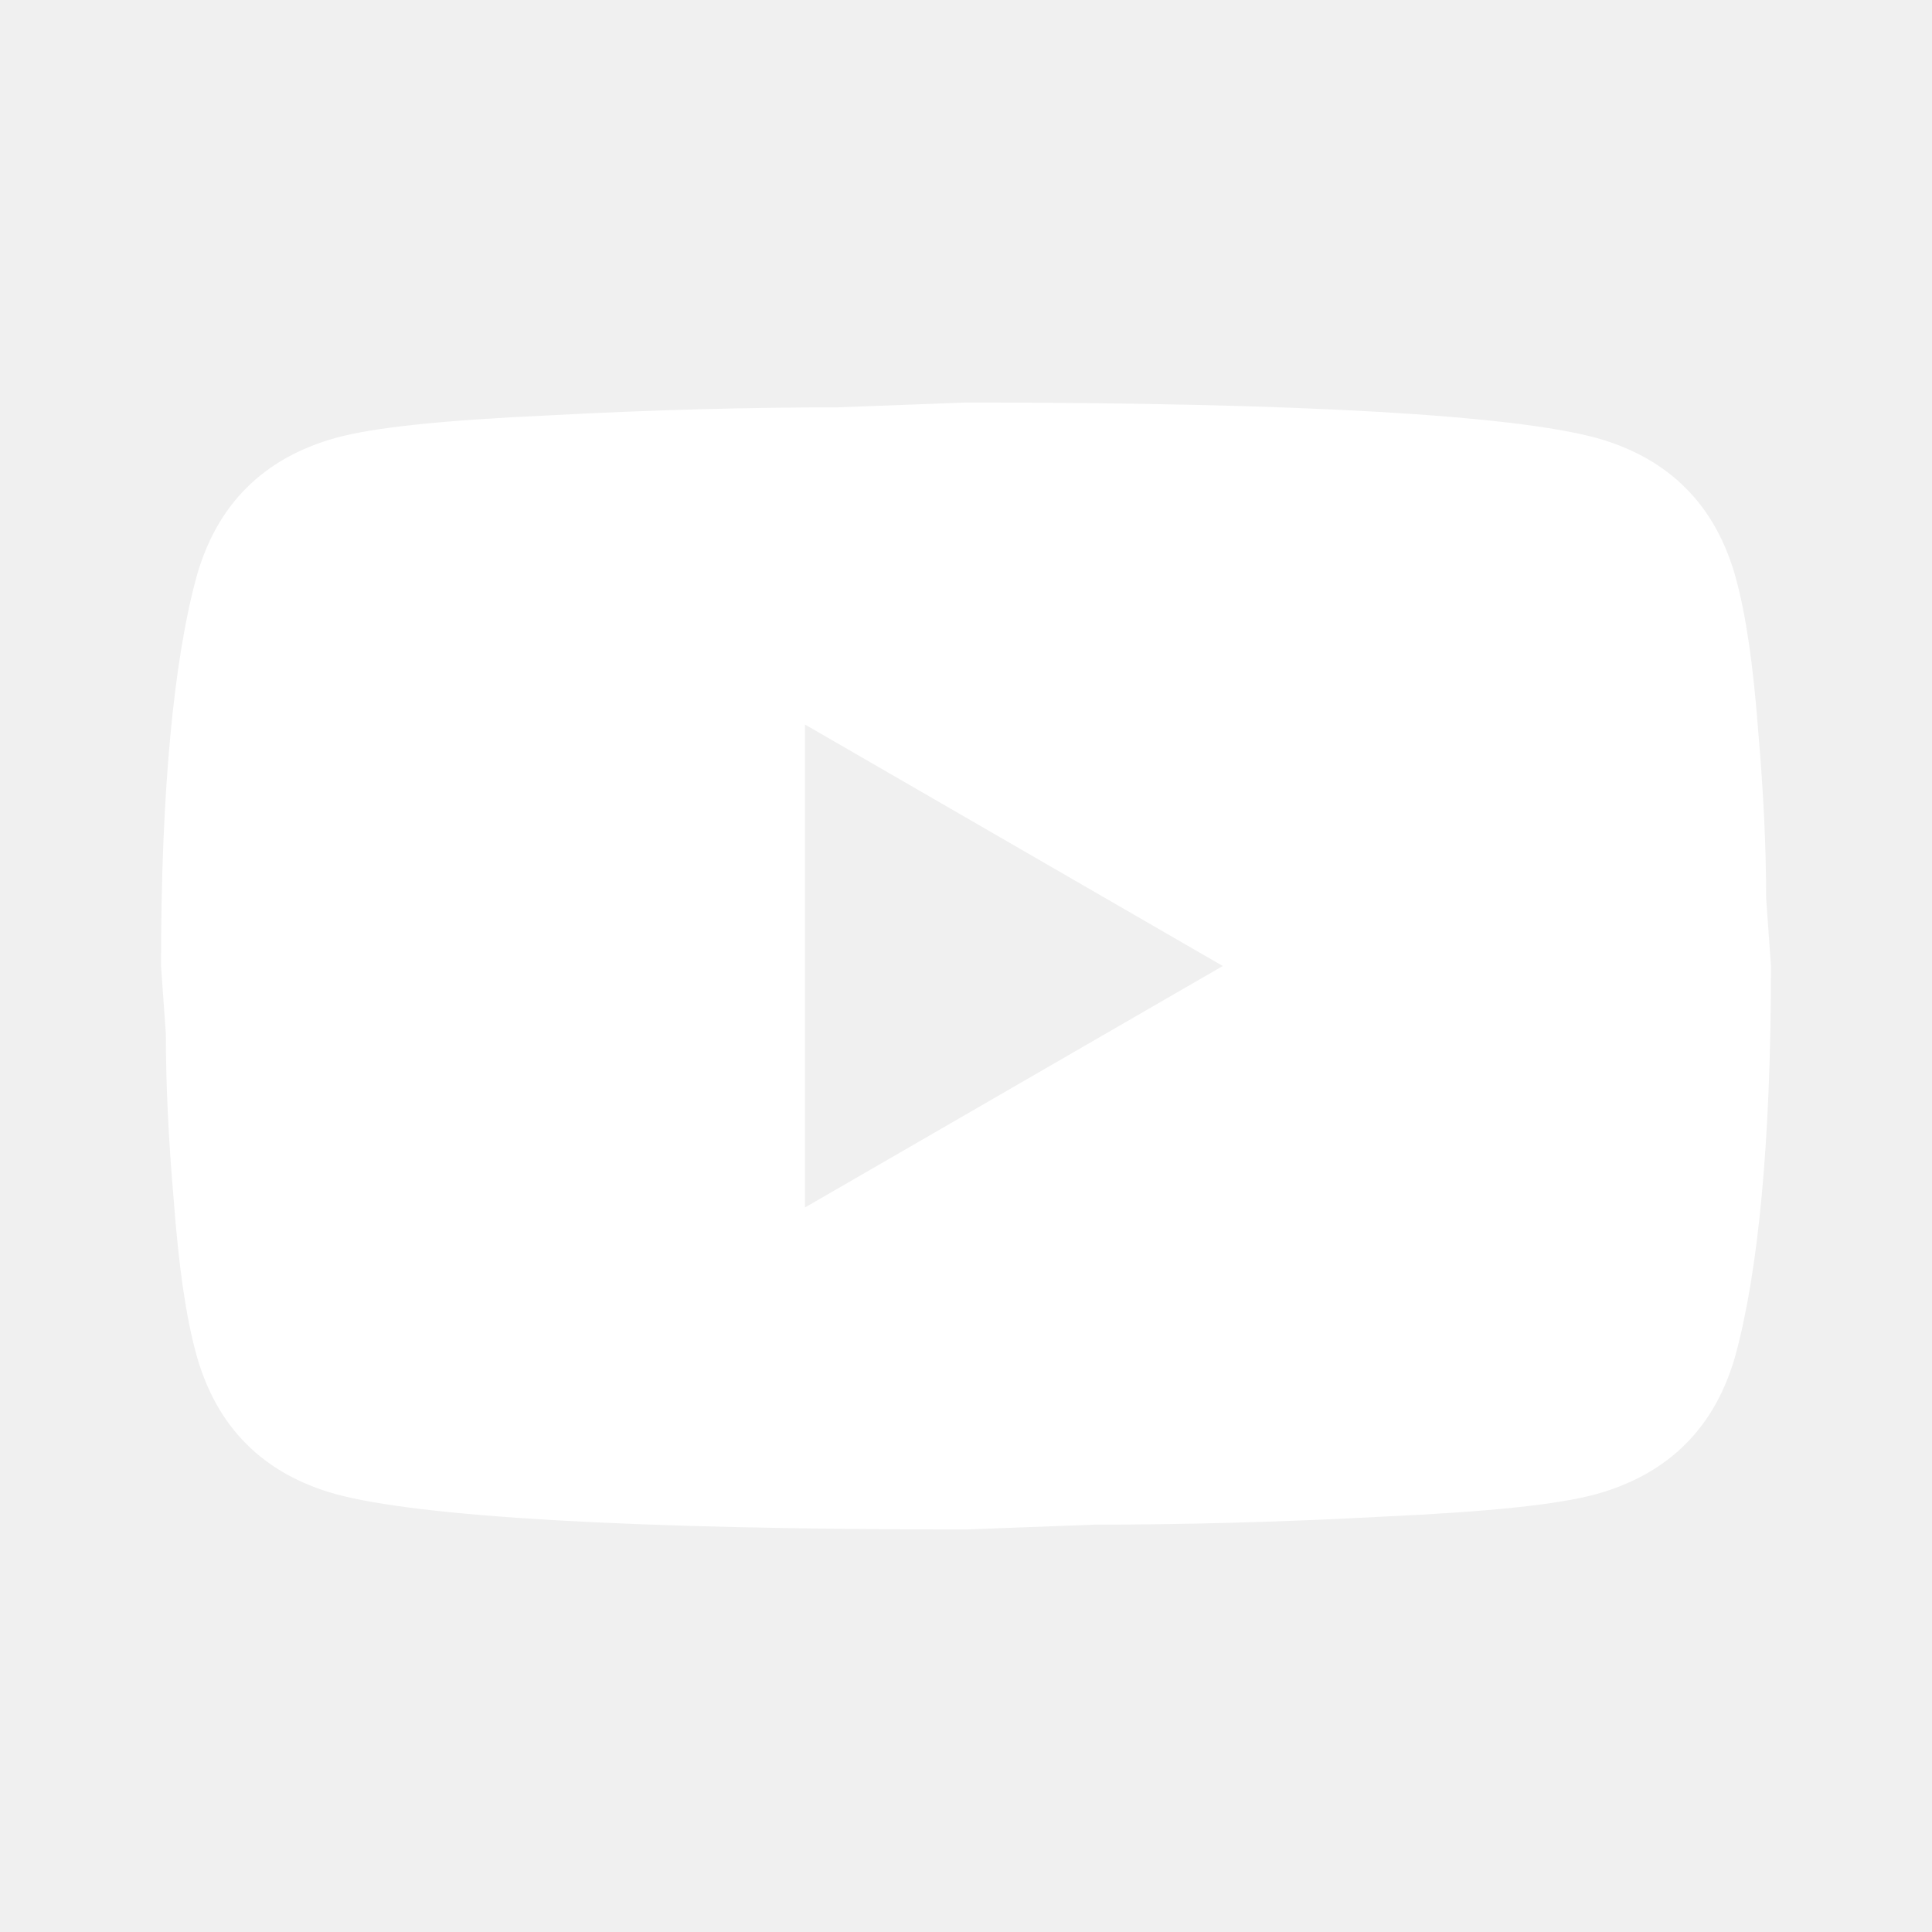
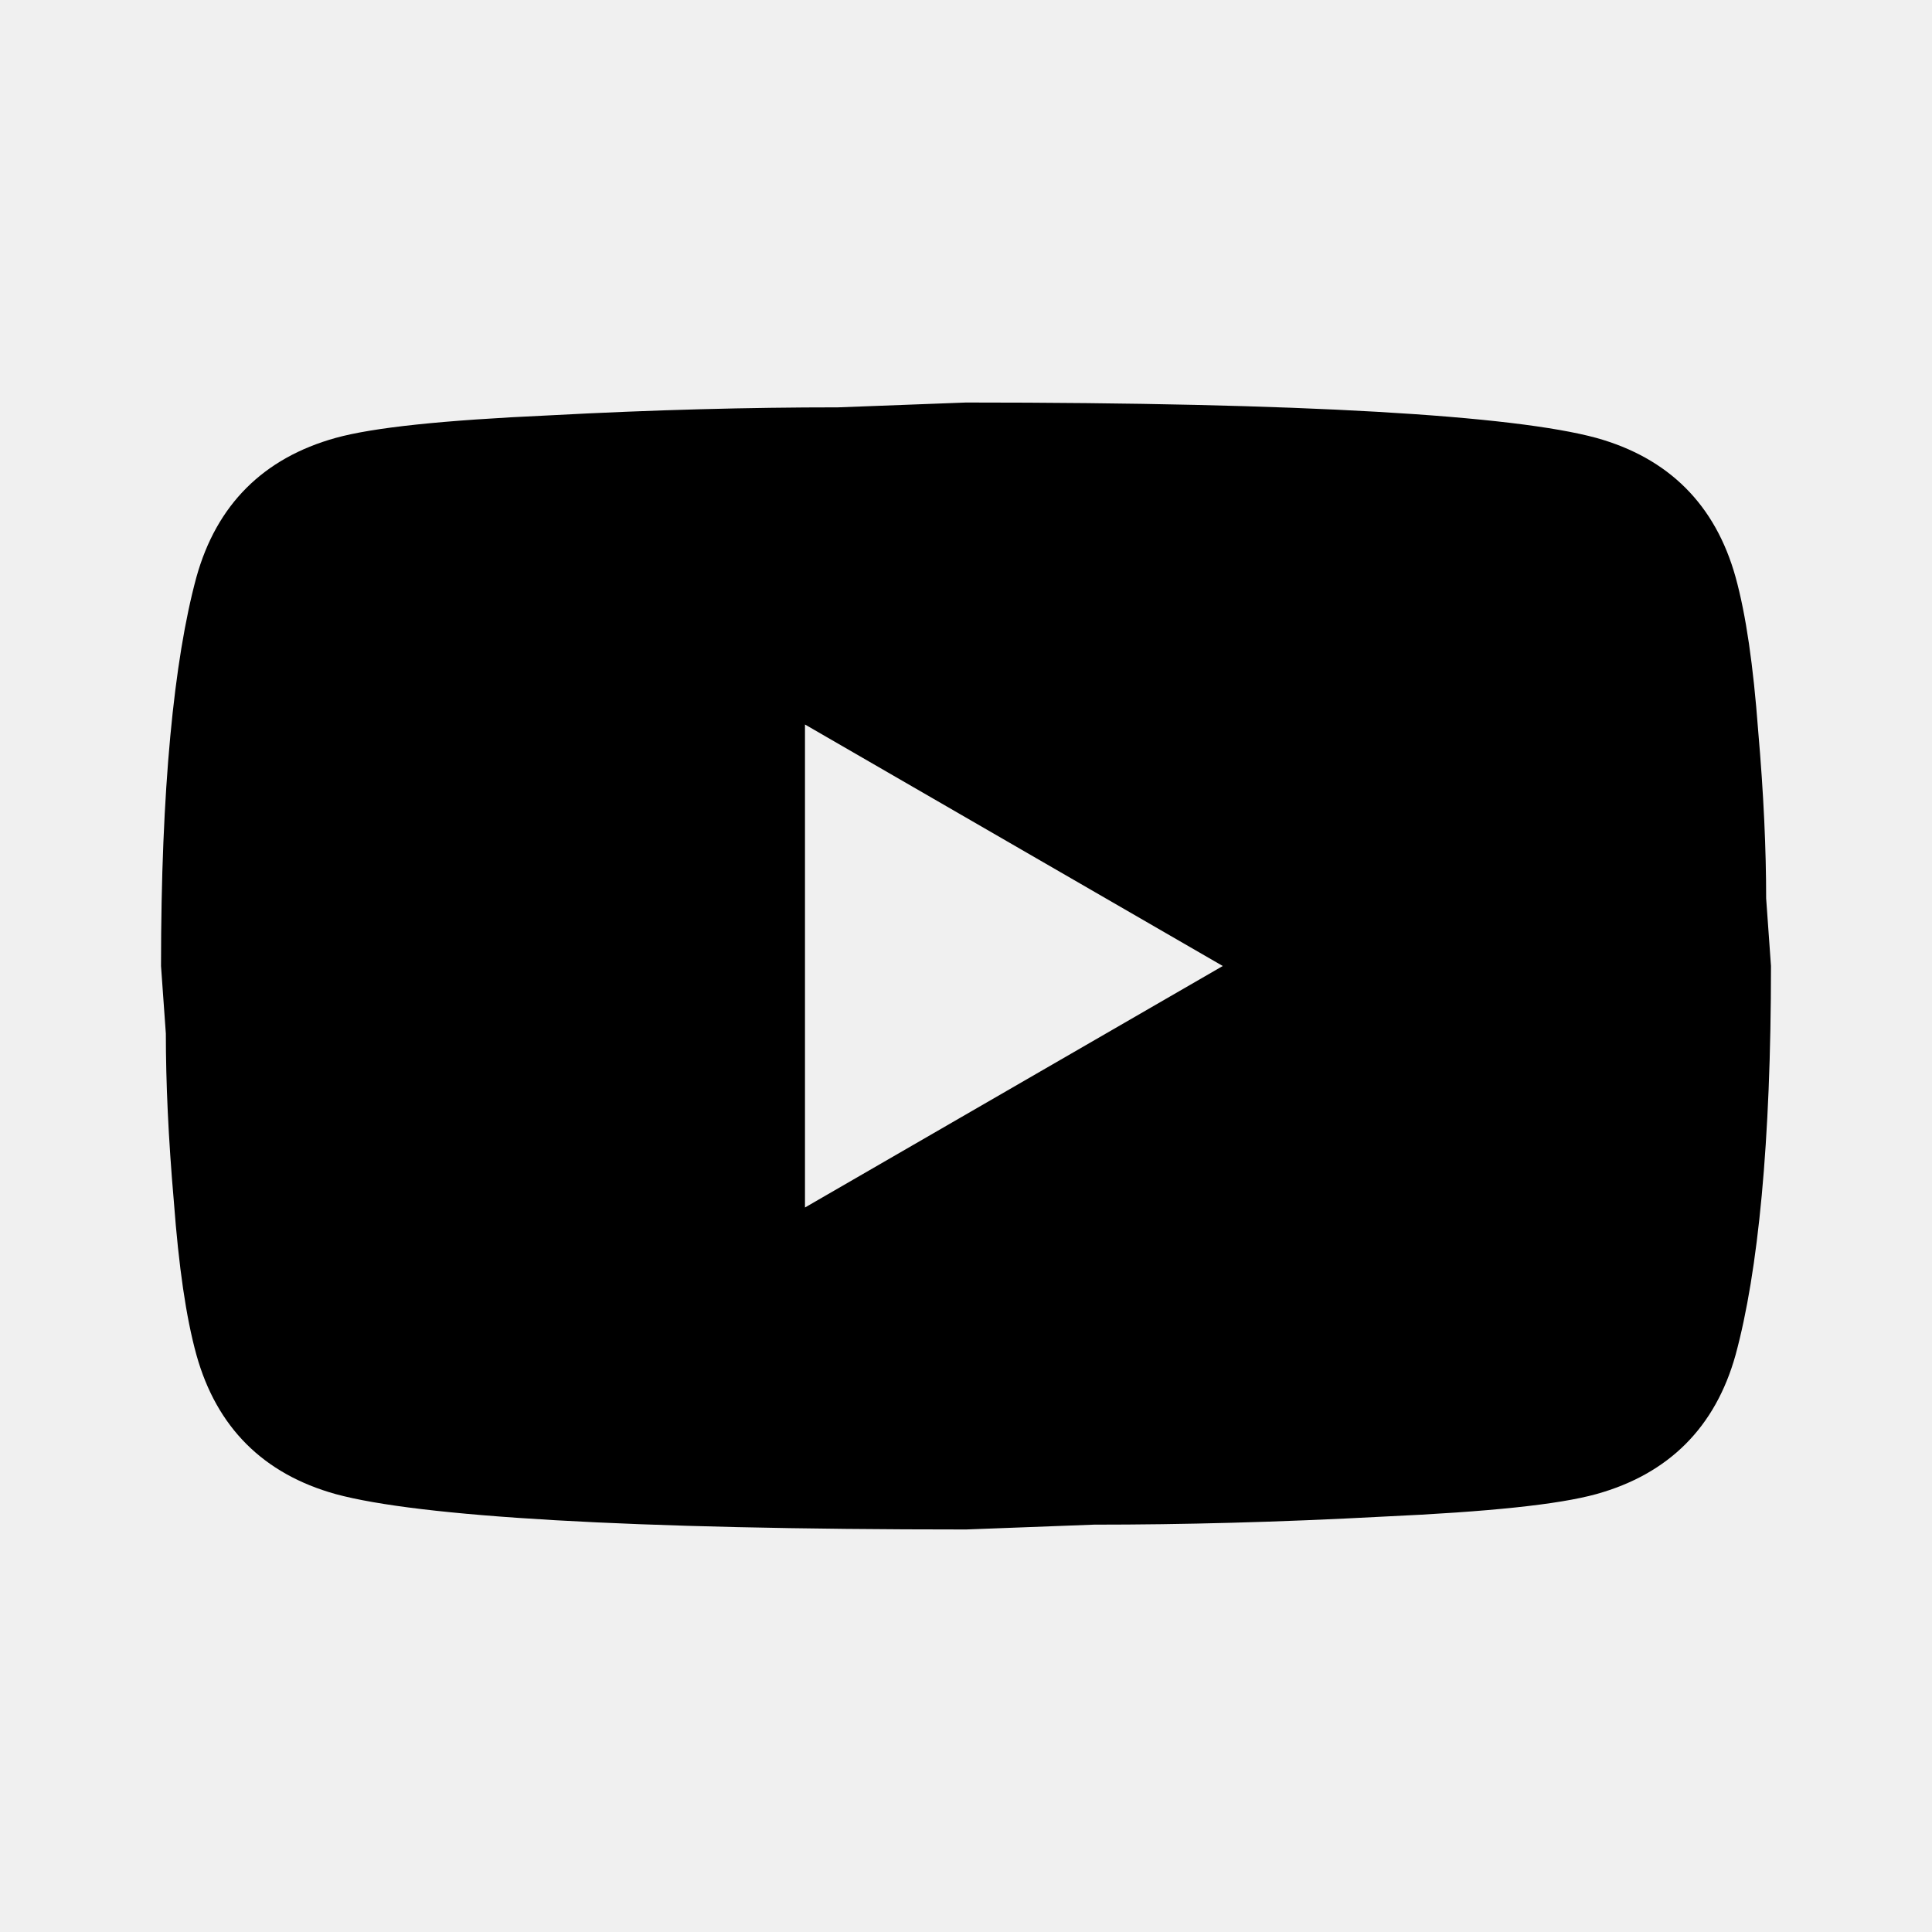
<svg xmlns="http://www.w3.org/2000/svg" width="32" height="32" viewBox="0 0 32 32" fill="none">
-   <path d="M13.333 20L20.253 16L13.333 12V20ZM28.747 9.56C28.92 10.187 29.04 11.027 29.12 12.093C29.213 13.16 29.253 14.08 29.253 14.88L29.333 16C29.333 18.92 29.12 21.067 28.747 22.44C28.413 23.64 27.64 24.413 26.44 24.747C25.813 24.92 24.667 25.04 22.907 25.12C21.173 25.213 19.587 25.253 18.12 25.253L16 25.333C10.413 25.333 6.933 25.12 5.56 24.747C4.36 24.413 3.587 23.64 3.253 22.44C3.08 21.813 2.96 20.973 2.88 19.907C2.787 18.84 2.747 17.92 2.747 17.12L2.667 16C2.667 13.08 2.88 10.933 3.253 9.56C3.587 8.36 4.36 7.587 5.56 7.253C6.187 7.08 7.333 6.96 9.093 6.88C10.827 6.787 12.413 6.747 13.88 6.747L16 6.667C21.587 6.667 25.067 6.88 26.44 7.253C27.64 7.587 28.413 8.36 28.747 9.56V9.56Z" fill="white" />
+   <path d="M13.333 20L20.253 16L13.333 12V20ZM28.747 9.56C28.92 10.187 29.04 11.027 29.12 12.093C29.213 13.16 29.253 14.08 29.253 14.88L29.333 16C29.333 18.92 29.12 21.067 28.747 22.44C28.413 23.64 27.64 24.413 26.44 24.747C25.813 24.92 24.667 25.04 22.907 25.12C21.173 25.213 19.587 25.253 18.12 25.253L16 25.333C10.413 25.333 6.933 25.12 5.56 24.747C4.36 24.413 3.587 23.64 3.253 22.44C3.08 21.813 2.96 20.973 2.88 19.907C2.787 18.84 2.747 17.92 2.747 17.12L2.667 16C2.667 13.08 2.88 10.933 3.253 9.56C3.587 8.36 4.36 7.587 5.56 7.253C6.187 7.08 7.333 6.96 9.093 6.88C10.827 6.787 12.413 6.747 13.88 6.747L16 6.667C21.587 6.667 25.067 6.88 26.44 7.253C27.64 7.587 28.413 8.36 28.747 9.56V9.56Z" fill="currentColor" />
</svg>
